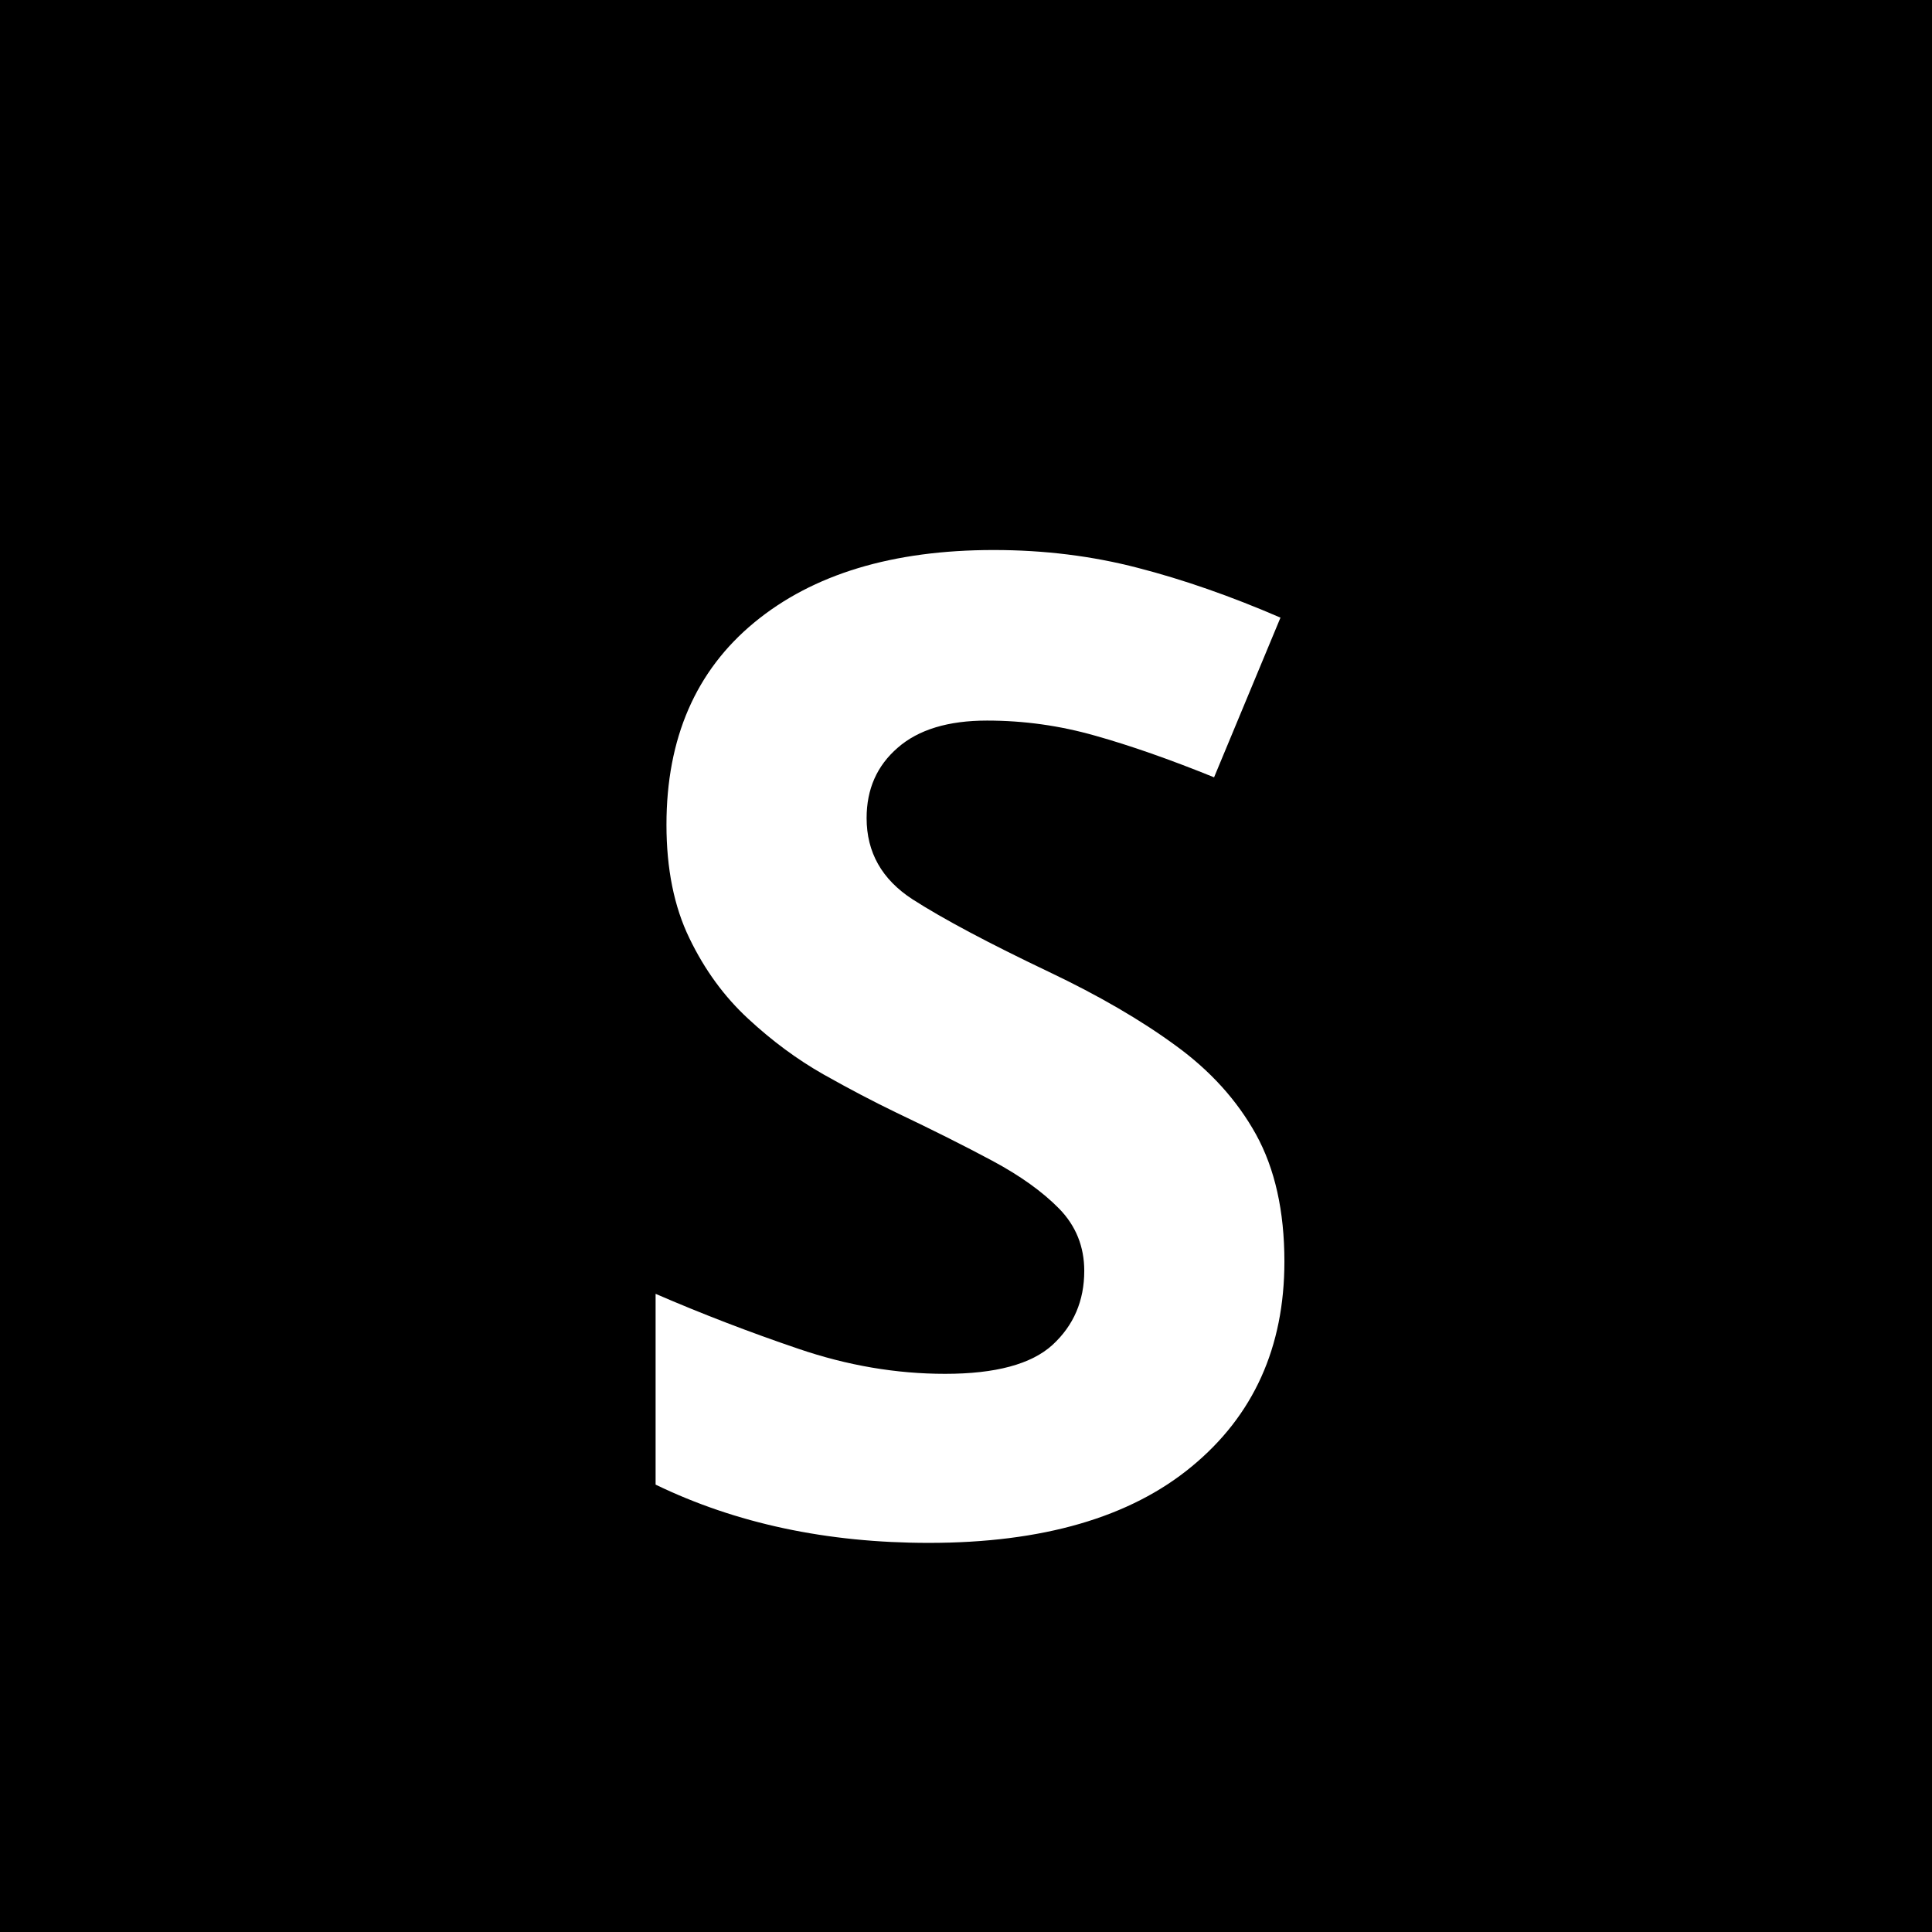
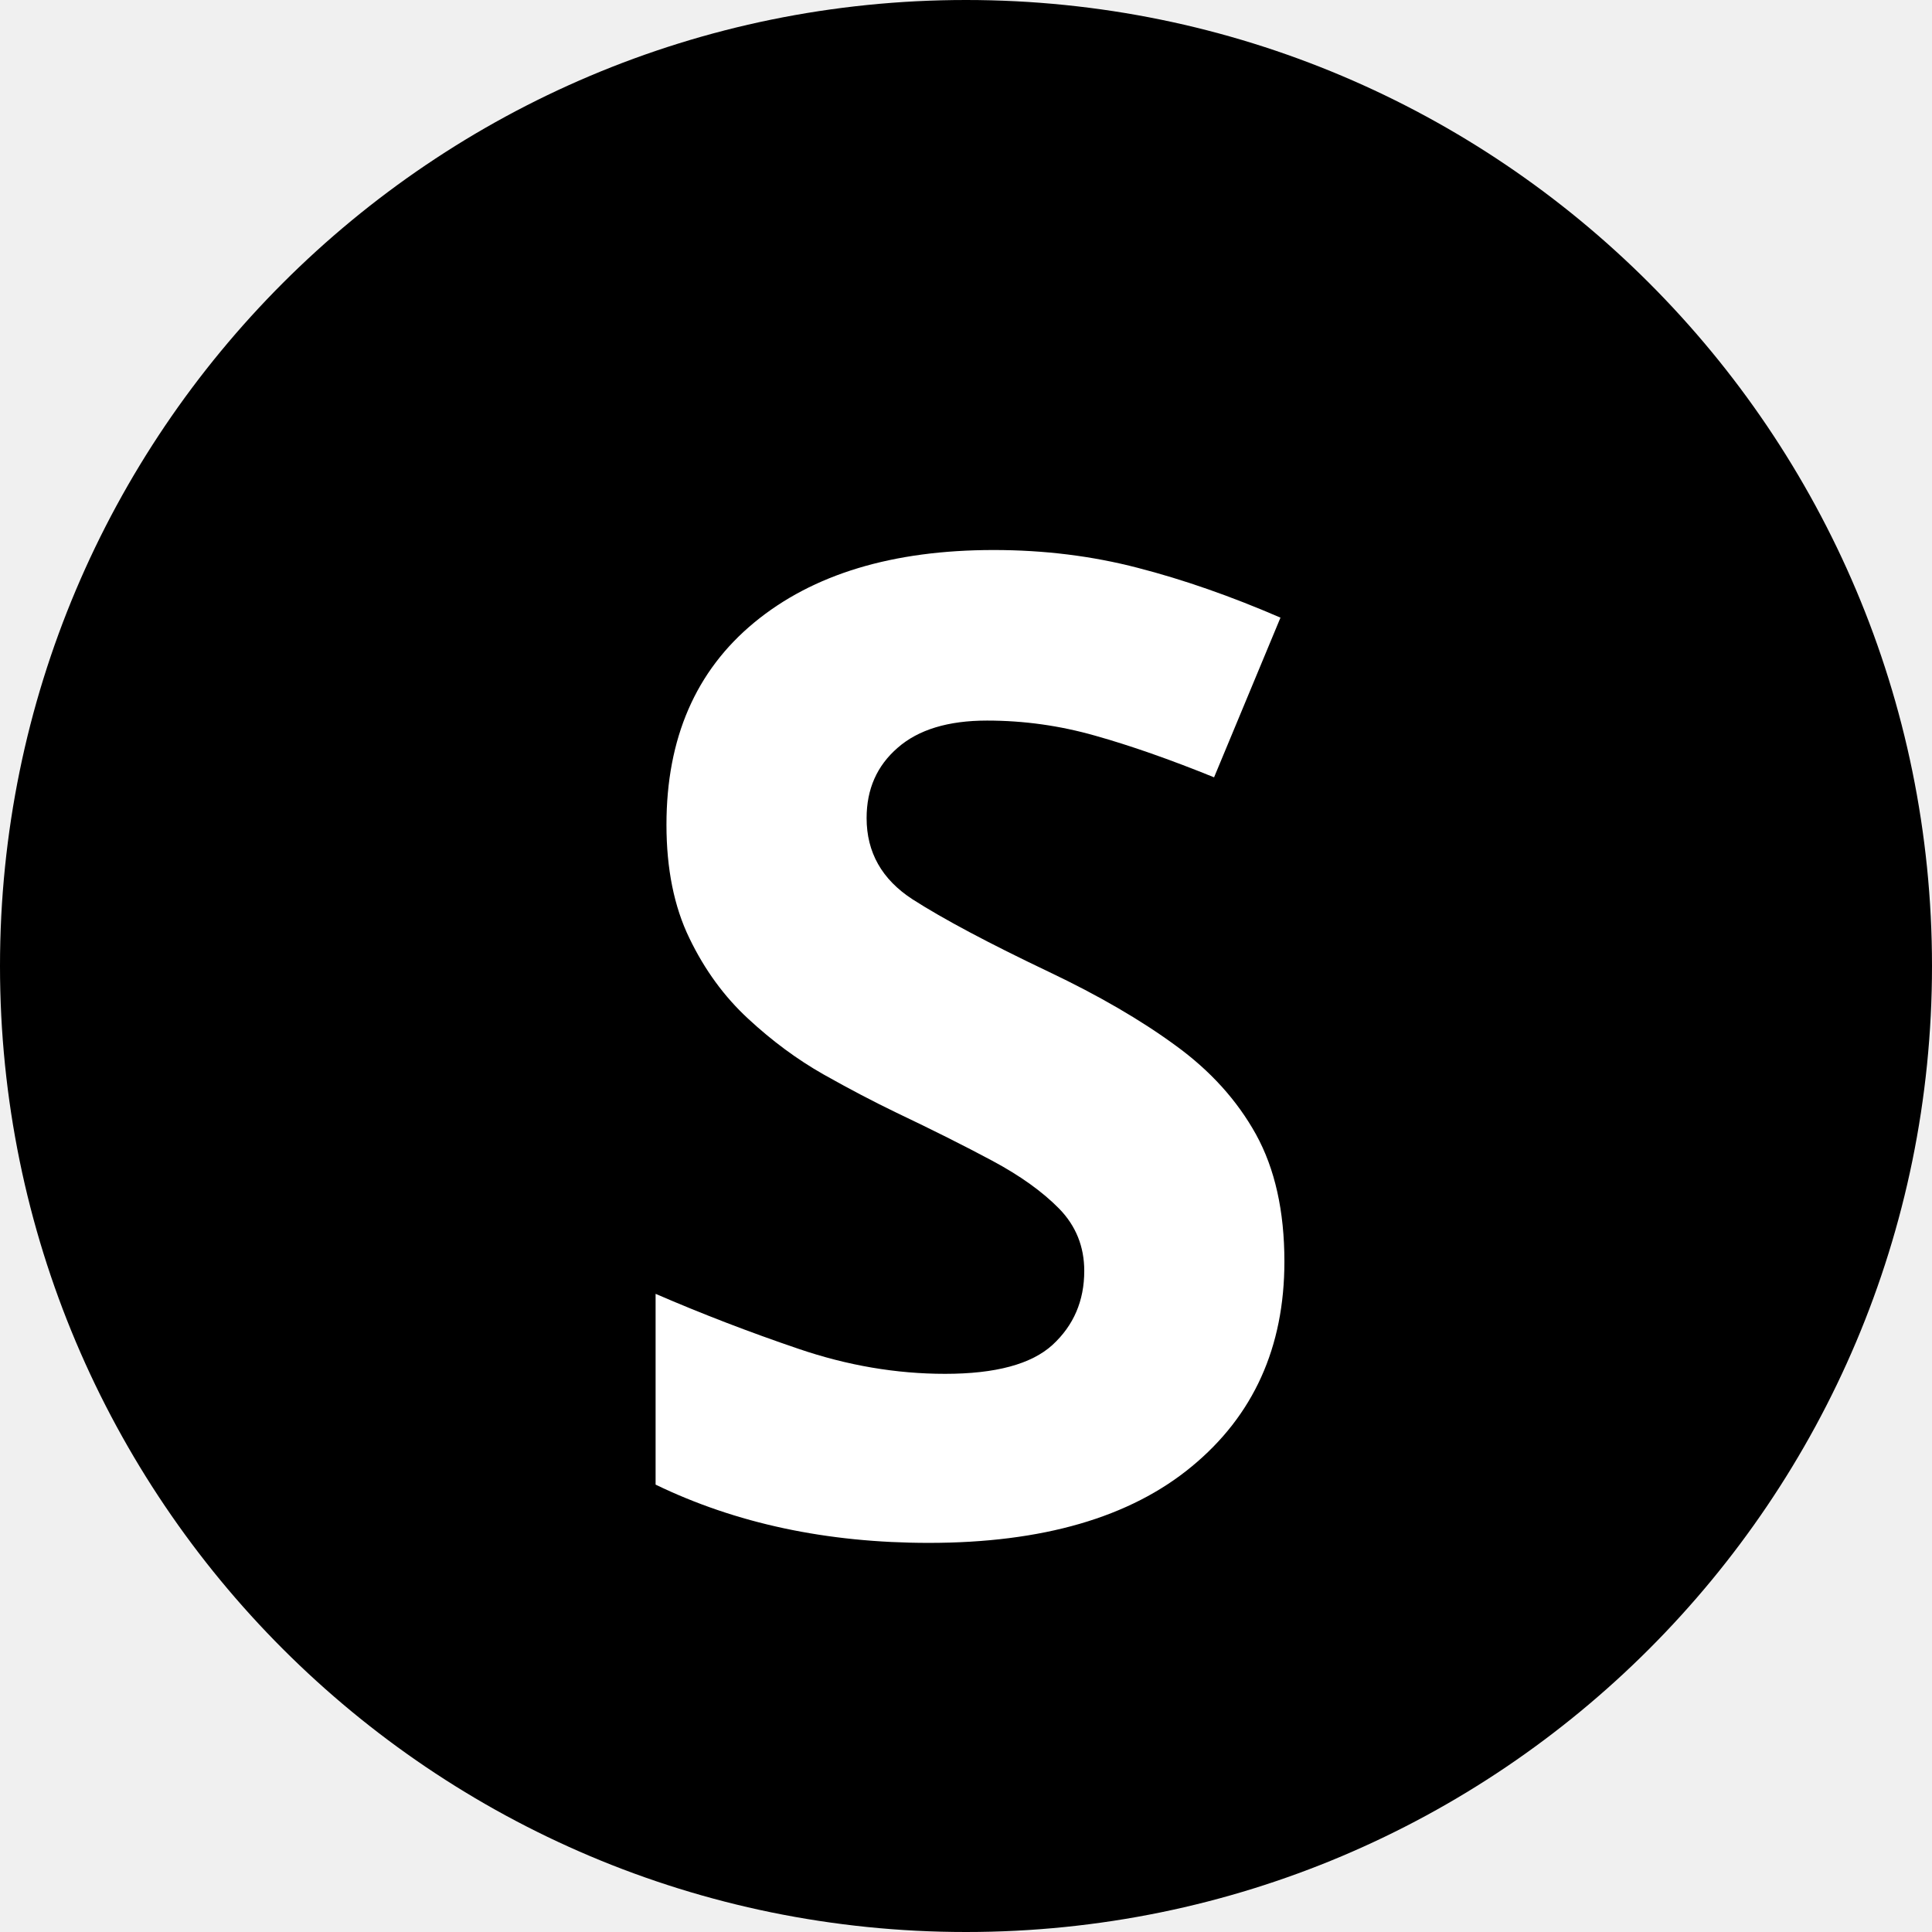
<svg xmlns="http://www.w3.org/2000/svg" viewBox="0 0 100 100" width="100" height="100">
-   <rect width="100" height="100" fill="#000" />
+   <circle cx="50" cy="50" r="50" fill="#000" />
  <text x="50" y="52" font-size="70" font-weight="bold" text-anchor="middle" dominant-baseline="central" fill="#fff" font-family="sans-serif">S</text>
</svg>
